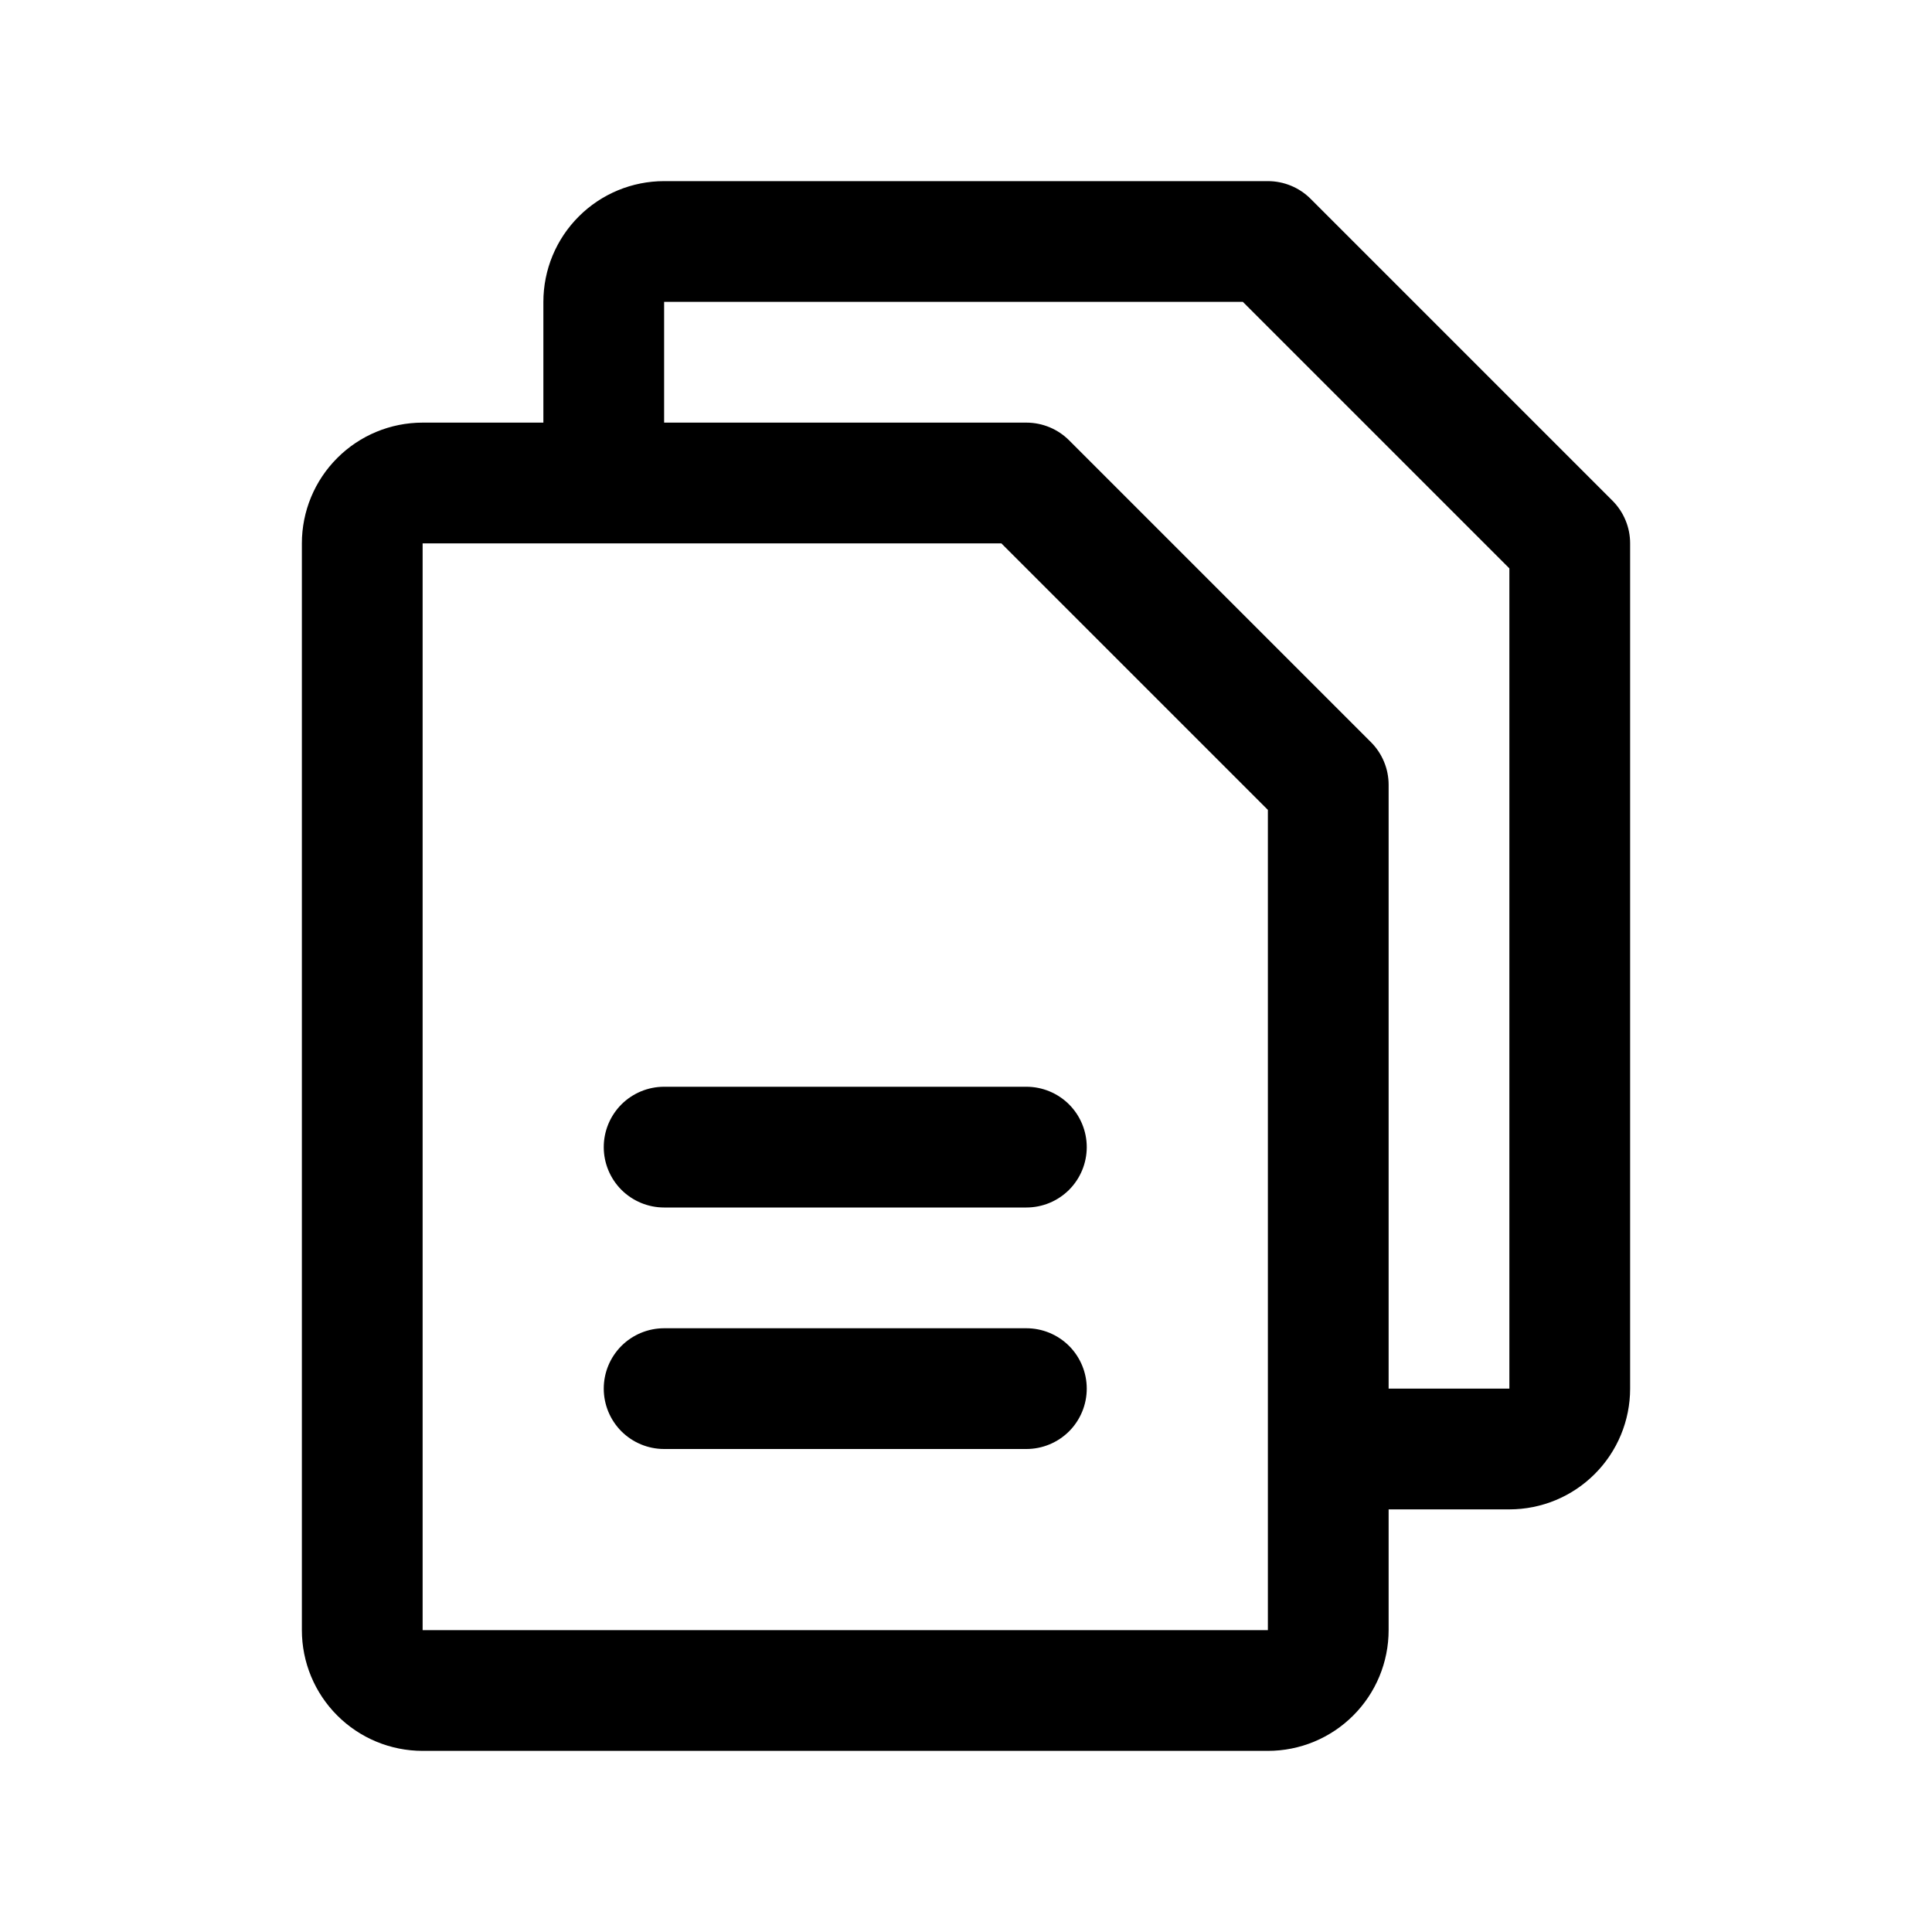
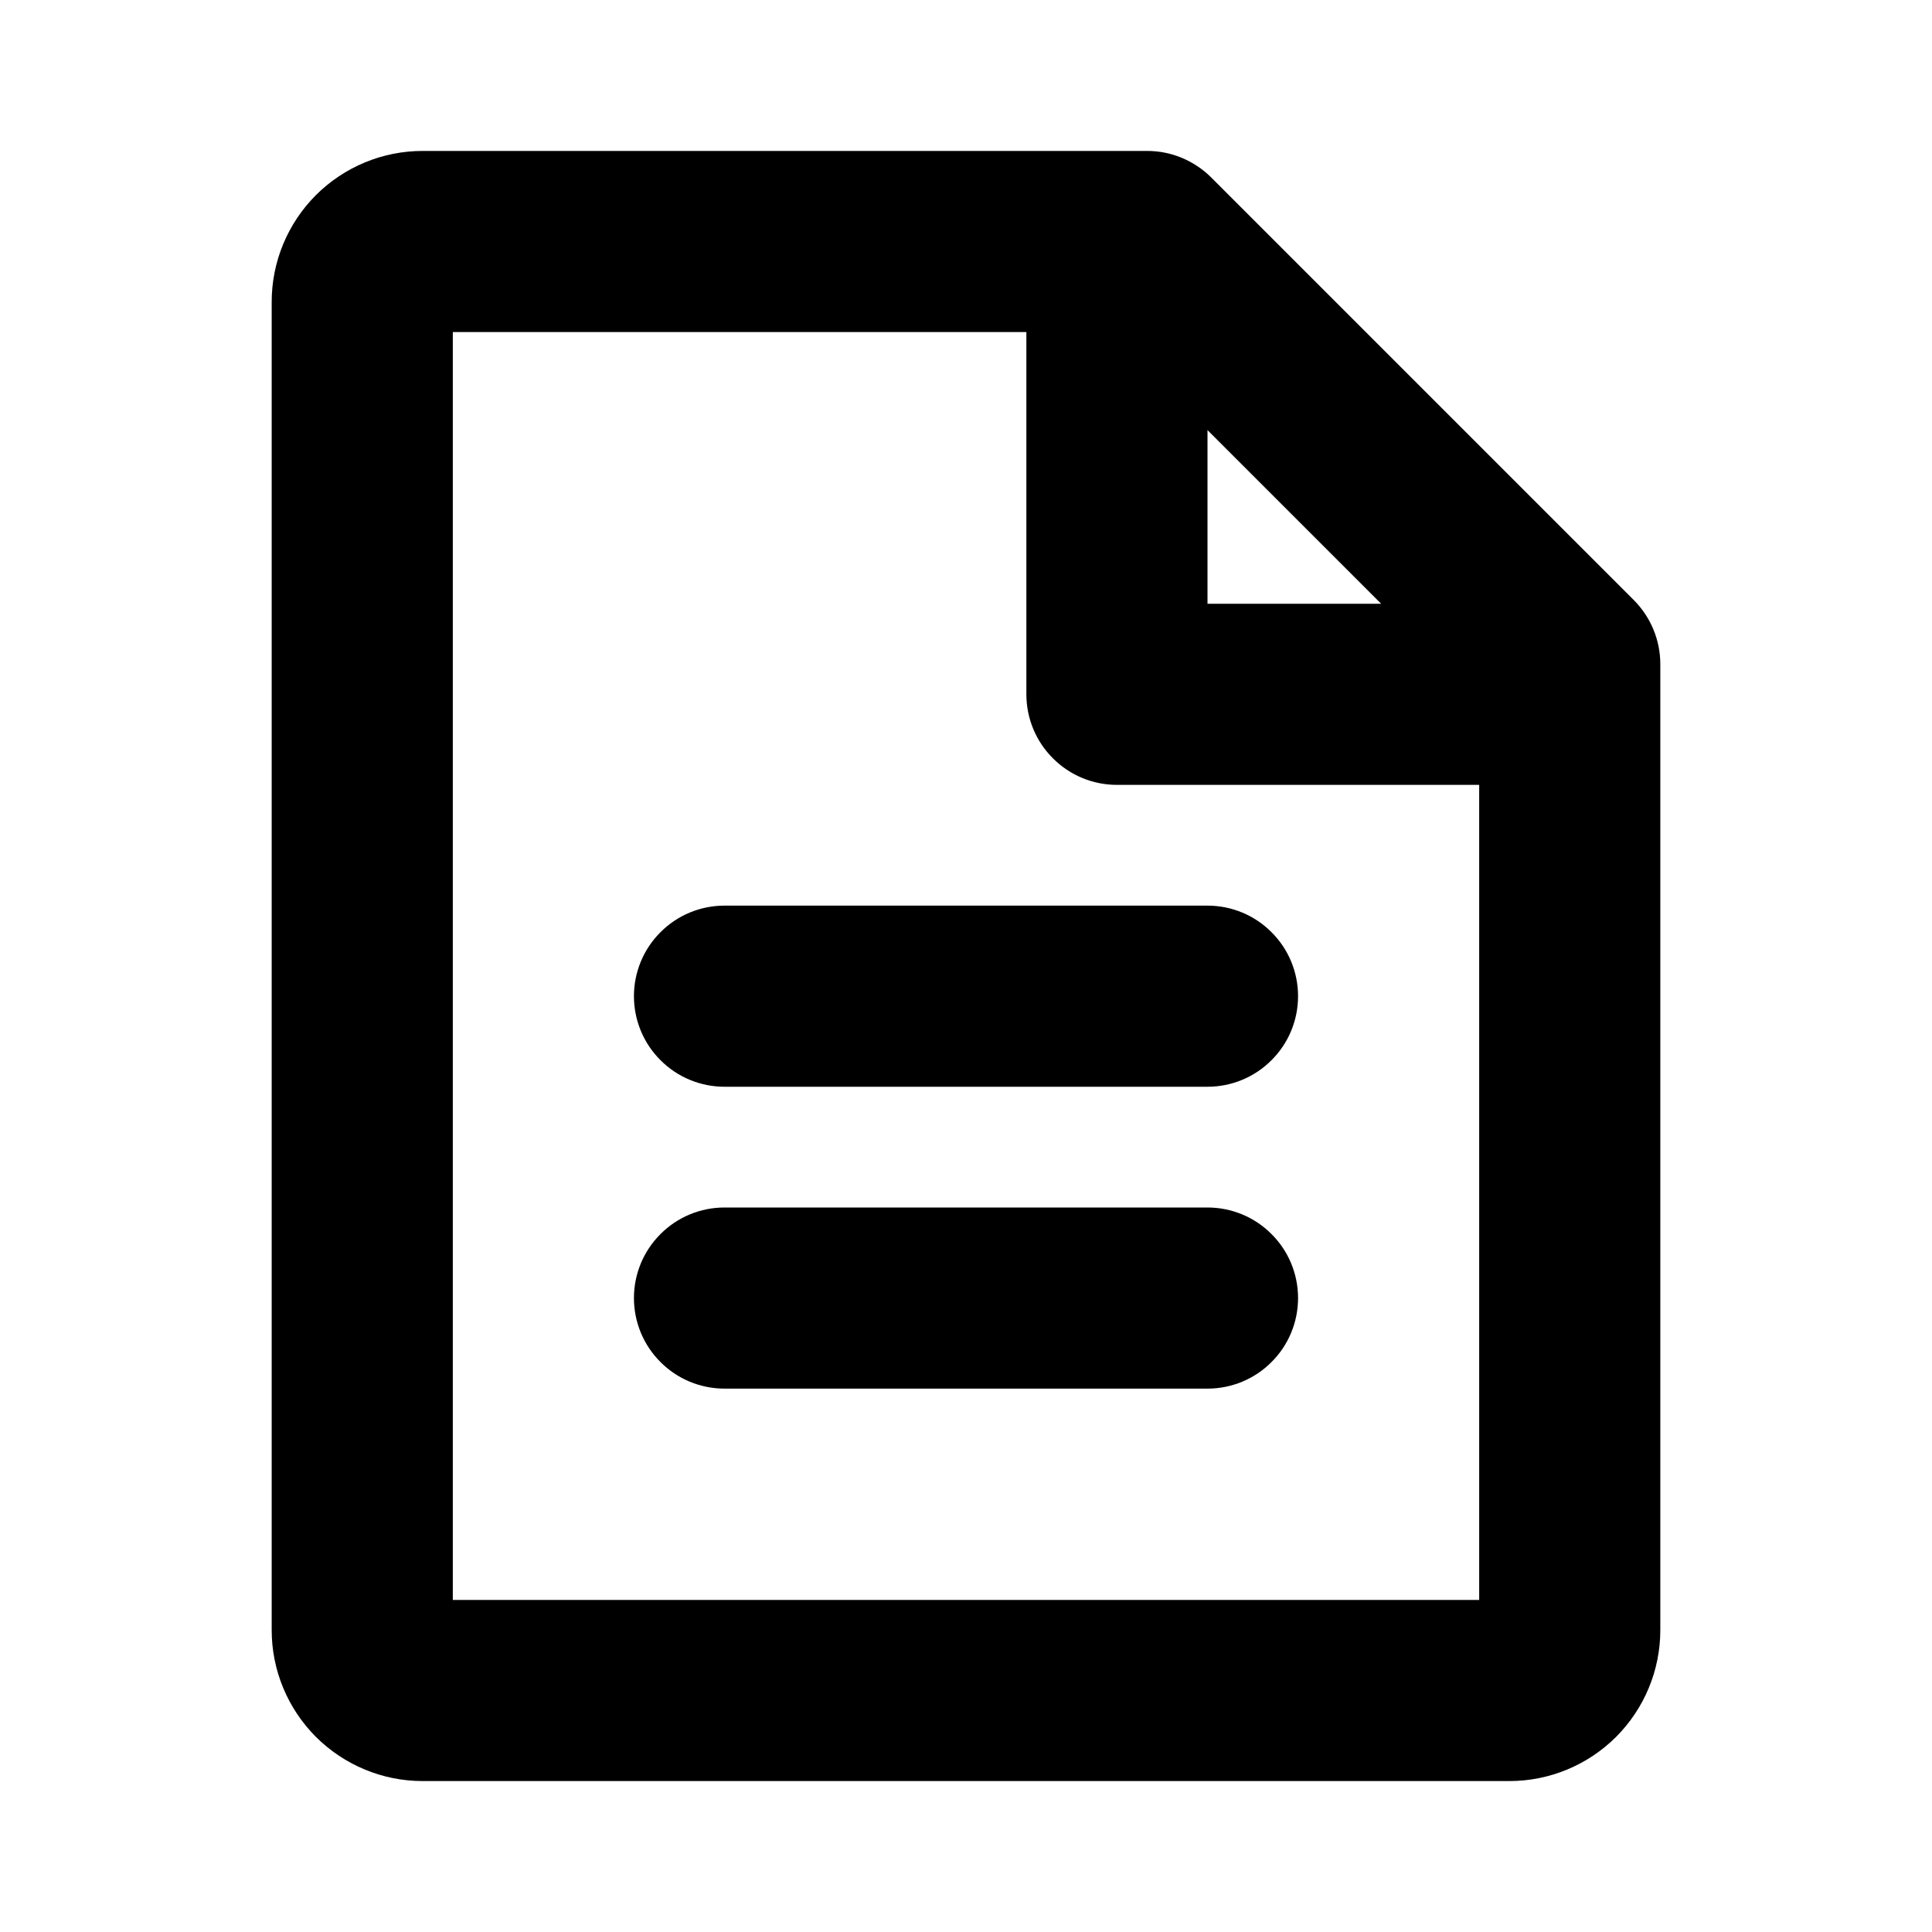
- <svg xmlns="http://www.w3.org/2000/svg" width="48" height="48" viewBox="0 0 48 48" fill="none">
-   <path d="M40.061 12.439L32.561 4.939C32.422 4.8 32.256 4.689 32.074 4.614C31.892 4.539 31.697 4.5 31.5 4.5H16.5C15.704 4.5 14.941 4.816 14.379 5.379C13.816 5.941 13.5 6.704 13.5 7.5V10.5H10.5C9.704 10.5 8.941 10.816 8.379 11.379C7.816 11.941 7.5 12.704 7.5 13.5V40.5C7.5 41.296 7.816 42.059 8.379 42.621C8.941 43.184 9.704 43.5 10.5 43.5H31.5C32.296 43.5 33.059 43.184 33.621 42.621C34.184 42.059 34.5 41.296 34.5 40.5V37.5H37.5C38.296 37.5 39.059 37.184 39.621 36.621C40.184 36.059 40.5 35.296 40.5 34.5V13.5C40.5 13.303 40.462 13.108 40.386 12.926C40.311 12.744 40.2 12.578 40.061 12.439ZM31.5 40.5H10.5V13.5H24.879L31.5 20.121V35.97C31.5 35.981 31.5 35.991 31.5 36C31.5 36.009 31.5 36.019 31.5 36.03V40.5ZM37.5 34.5H34.5V19.5C34.5 19.303 34.462 19.108 34.386 18.926C34.311 18.744 34.2 18.578 34.061 18.439L26.561 10.939C26.422 10.8 26.256 10.689 26.074 10.614C25.892 10.539 25.697 10.5 25.5 10.5H16.5V7.5H30.879L37.5 14.121V34.5ZM27 28.5C27 28.898 26.842 29.279 26.561 29.561C26.279 29.842 25.898 30 25.5 30H16.5C16.102 30 15.721 29.842 15.439 29.561C15.158 29.279 15 28.898 15 28.5C15 28.102 15.158 27.721 15.439 27.439C15.721 27.158 16.102 27 16.5 27H25.5C25.898 27 26.279 27.158 26.561 27.439C26.842 27.721 27 28.102 27 28.5ZM27 34.5C27 34.898 26.842 35.279 26.561 35.561C26.279 35.842 25.898 36 25.5 36H16.5C16.102 36 15.721 35.842 15.439 35.561C15.158 35.279 15 34.898 15 34.5C15 34.102 15.158 33.721 15.439 33.439C15.721 33.158 16.102 33 16.5 33H25.5C25.898 33 26.279 33.158 26.561 33.439C26.842 33.721 27 34.102 27 34.5Z" fill="currentColor" />
+ <svg xmlns="http://www.w3.org/2000/svg" width="16" height="16" viewBox="0 0 16 16" fill="none">
+   <path d="M13.531 4.97L10.031 1.47C9.961 1.4 9.878 1.345 9.787 1.307C9.696 1.269 9.599 1.25 9.5 1.25H3.5C3.168 1.25 2.851 1.382 2.616 1.616C2.382 1.851 2.25 2.168 2.25 2.5V13.5C2.25 13.832 2.382 14.149 2.616 14.384C2.851 14.618 3.168 14.75 3.5 14.75H12.5C12.832 14.75 13.149 14.618 13.384 14.384C13.618 14.149 13.75 13.832 13.75 13.5V5.5C13.75 5.301 13.671 5.111 13.531 4.97ZM10 3.562L11.438 5H10V3.562ZM3.75 13.25V2.75H8.5V5.75C8.5 5.949 8.579 6.14 8.72 6.28C8.86 6.421 9.051 6.5 9.25 6.5H12.25V13.25H3.75ZM10.75 8.25C10.75 8.449 10.671 8.64 10.53 8.78C10.39 8.921 10.199 9 10 9H6C5.801 9 5.61 8.921 5.47 8.78C5.329 8.64 5.25 8.449 5.25 8.25C5.25 8.051 5.329 7.86 5.47 7.72C5.61 7.579 5.801 7.5 6 7.5H10C10.199 7.5 10.39 7.579 10.53 7.72C10.671 7.86 10.75 8.051 10.75 8.25ZM10.75 10.75C10.75 10.949 10.671 11.14 10.53 11.28C10.39 11.421 10.199 11.5 10 11.5H6C5.801 11.5 5.61 11.421 5.47 11.28C5.329 11.14 5.25 10.949 5.25 10.75C5.25 10.551 5.329 10.36 5.47 10.22C5.61 10.079 5.801 10 6 10H10C10.199 10 10.39 10.079 10.53 10.22C10.671 10.36 10.75 10.551 10.75 10.75Z" fill="currentColor" />
</svg>
